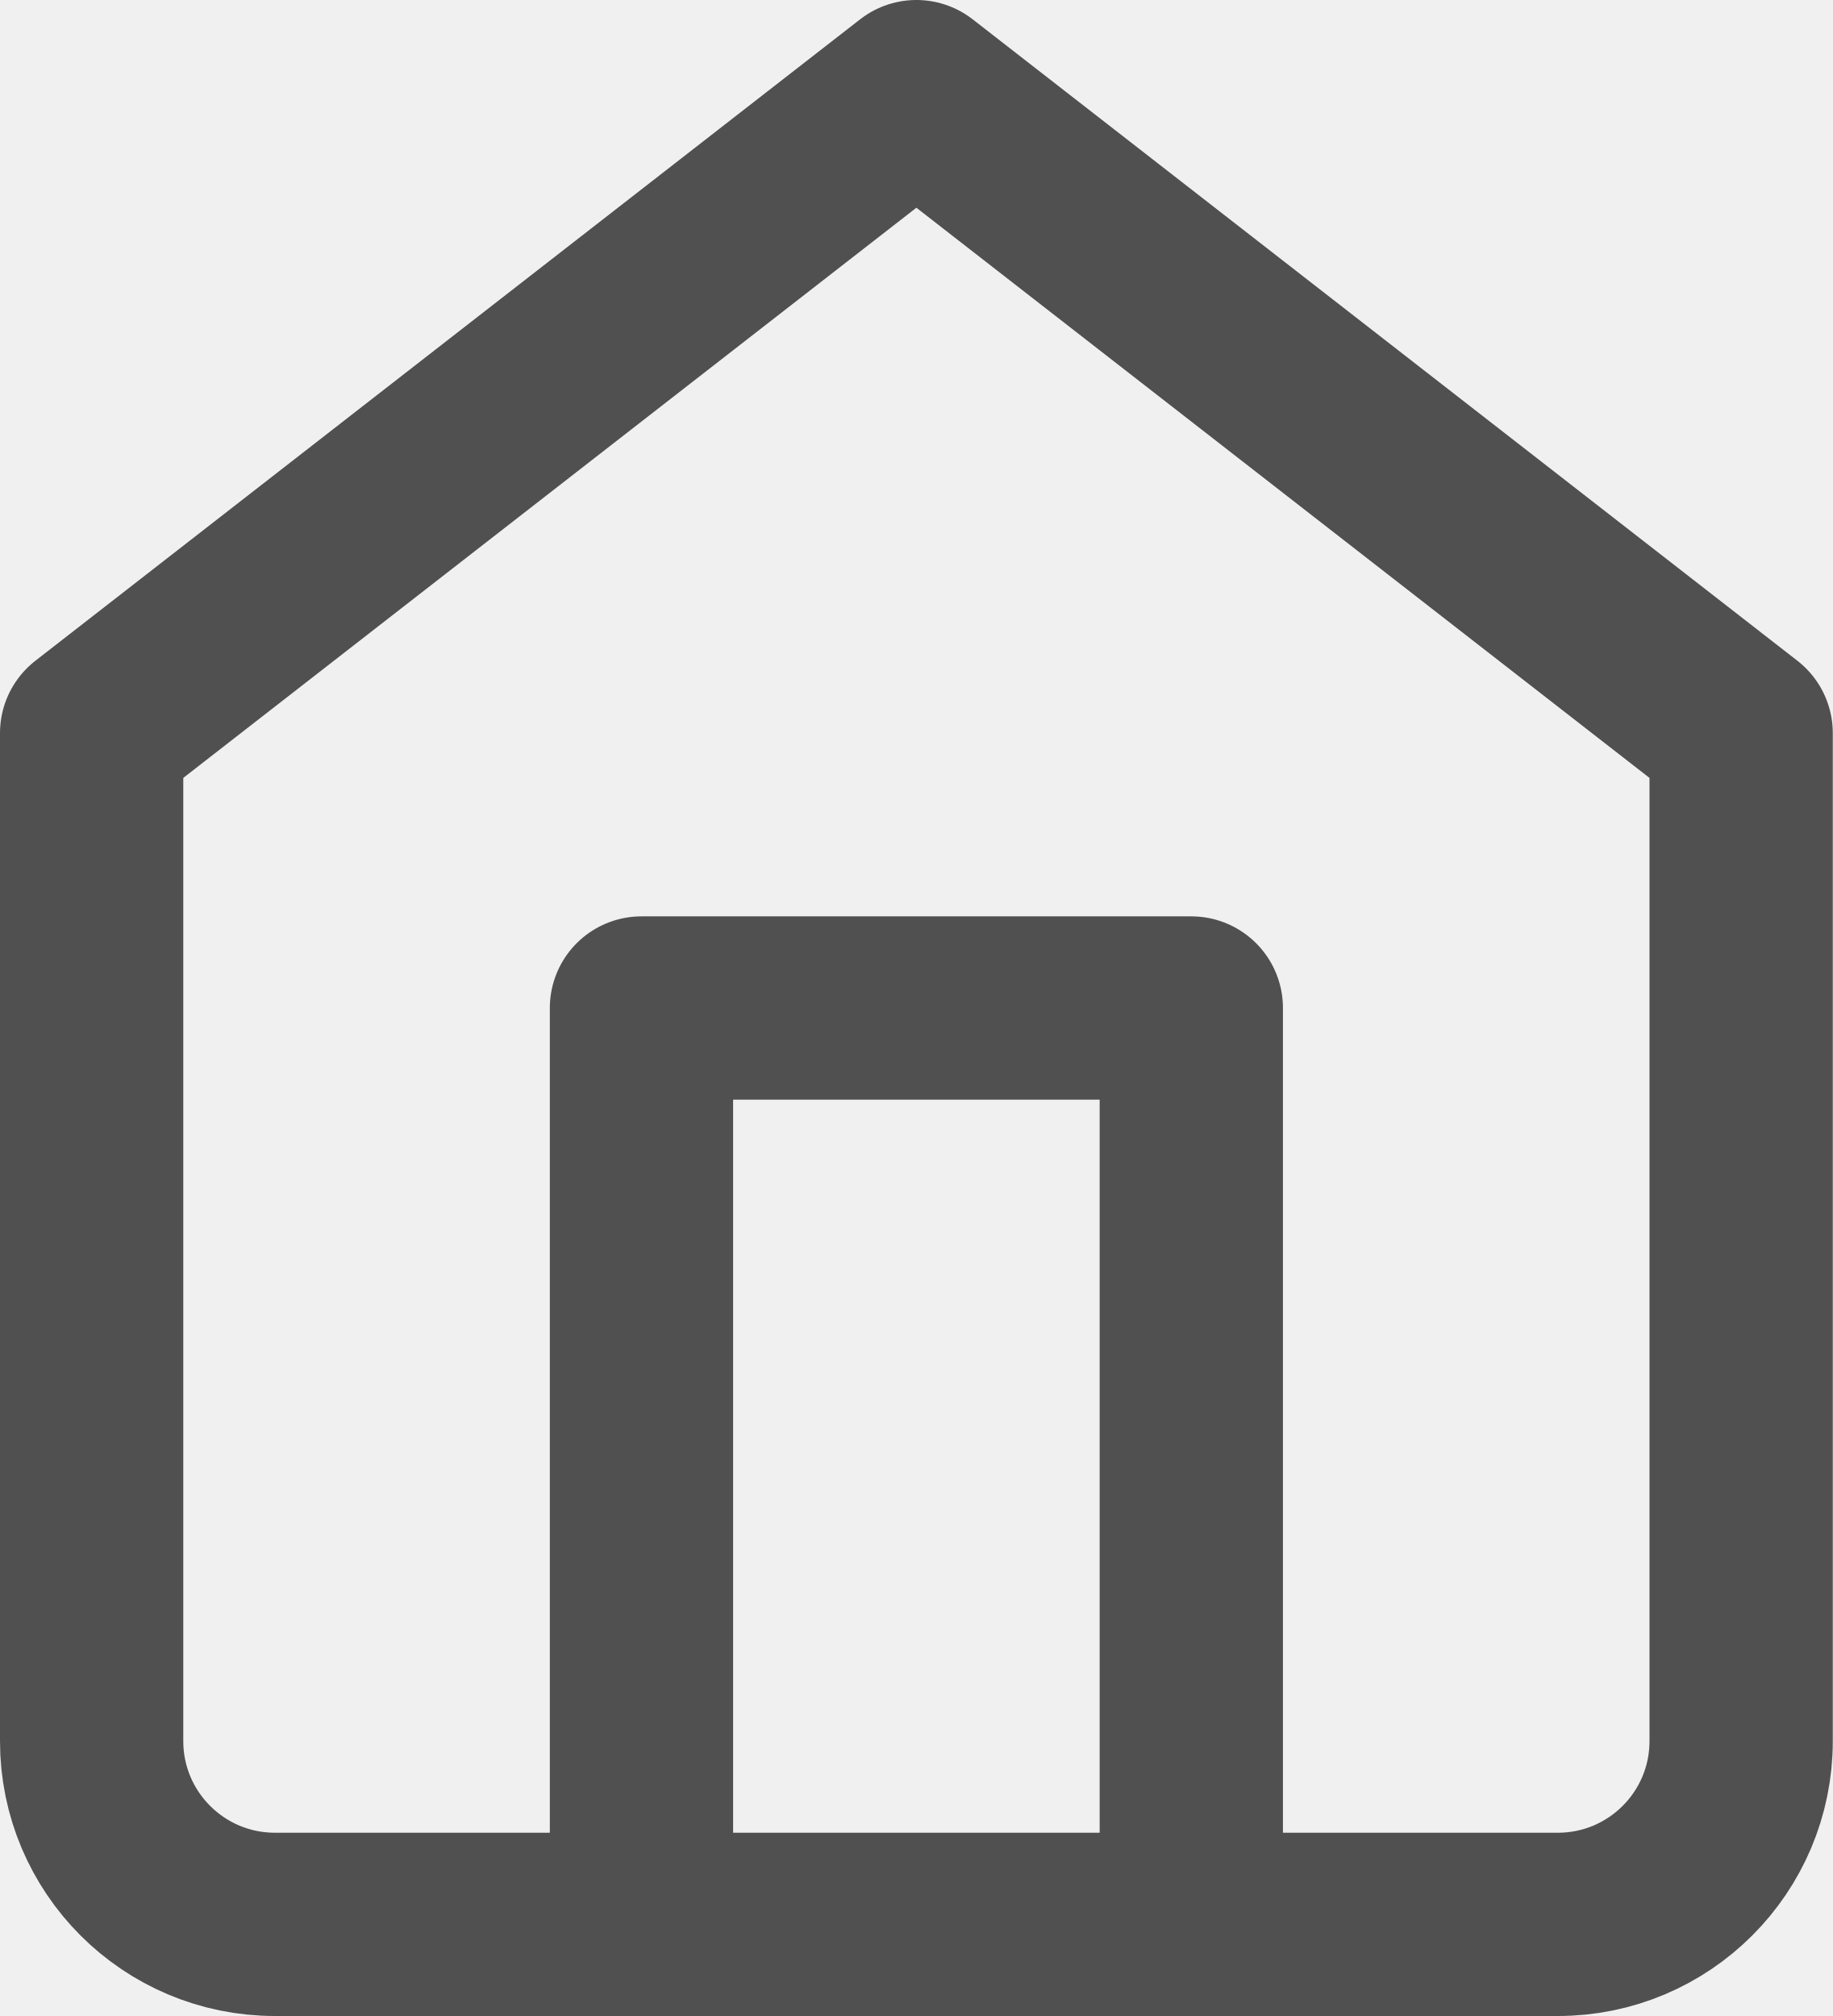
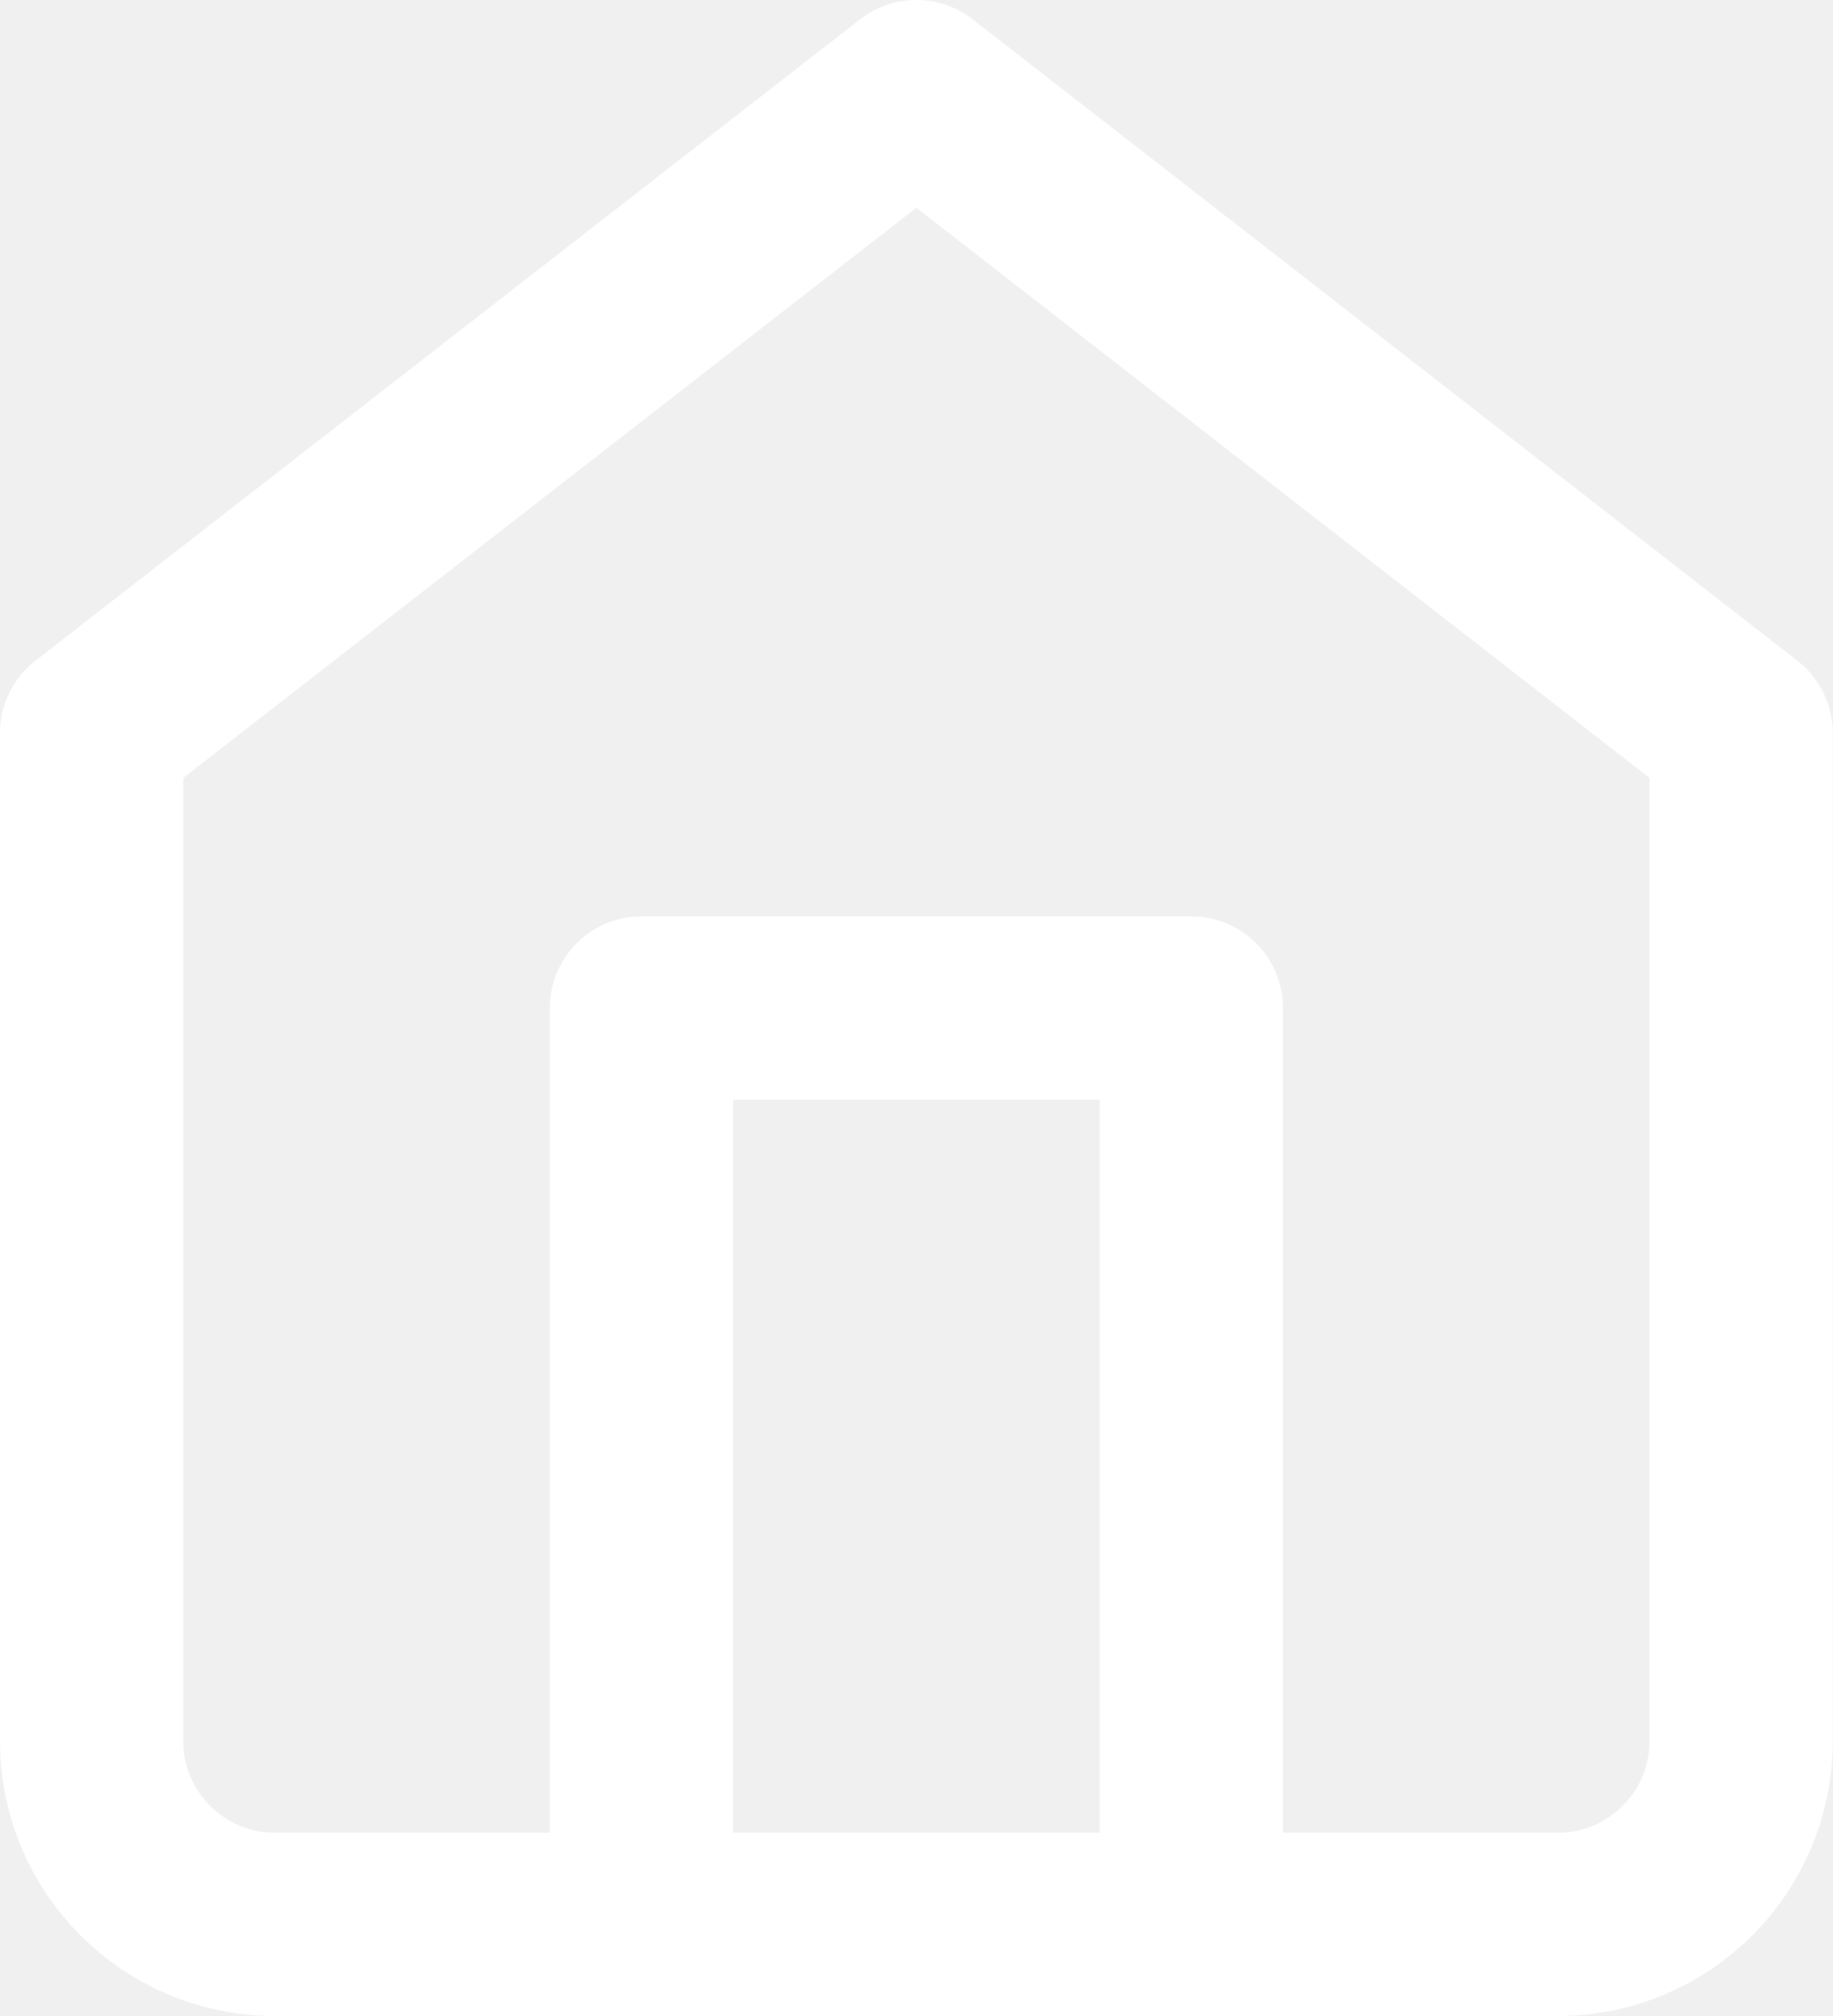
<svg xmlns="http://www.w3.org/2000/svg" width="20" height="22" viewBox="0 0 20 22">
  <g id="home" transform="translate(-2 -1)">
-     <path id="Path_9" data-name="Path 9" d="M3,9l9-7,9,7V20a2,2,0,0,1-2,2H5a2,2,0,0,1-2-2Z" fill="none" stroke="#505050" stroke-linecap="round" stroke-linejoin="round" stroke-width="2" />
-     <path id="Path_10" data-name="Path 10" d="M9,22V12h6V22" fill="none" stroke="#505050" stroke-linecap="round" stroke-linejoin="round" stroke-width="2" />
+     <path id="Path_9" data-name="Path 9" d="M3,9l9-7,9,7V20a2,2,0,0,1-2,2H5a2,2,0,0,1-2-2Z" fill="none" stroke="#fff" stroke-linecap="round" stroke-linejoin="round" stroke-width="2" />
+     <path id="Path_10" data-name="Path 10" d="M9,22V12h6V22" fill="none" stroke="#fff" stroke-linecap="round" stroke-linejoin="round" stroke-width="2" />
  </g>
</svg>
